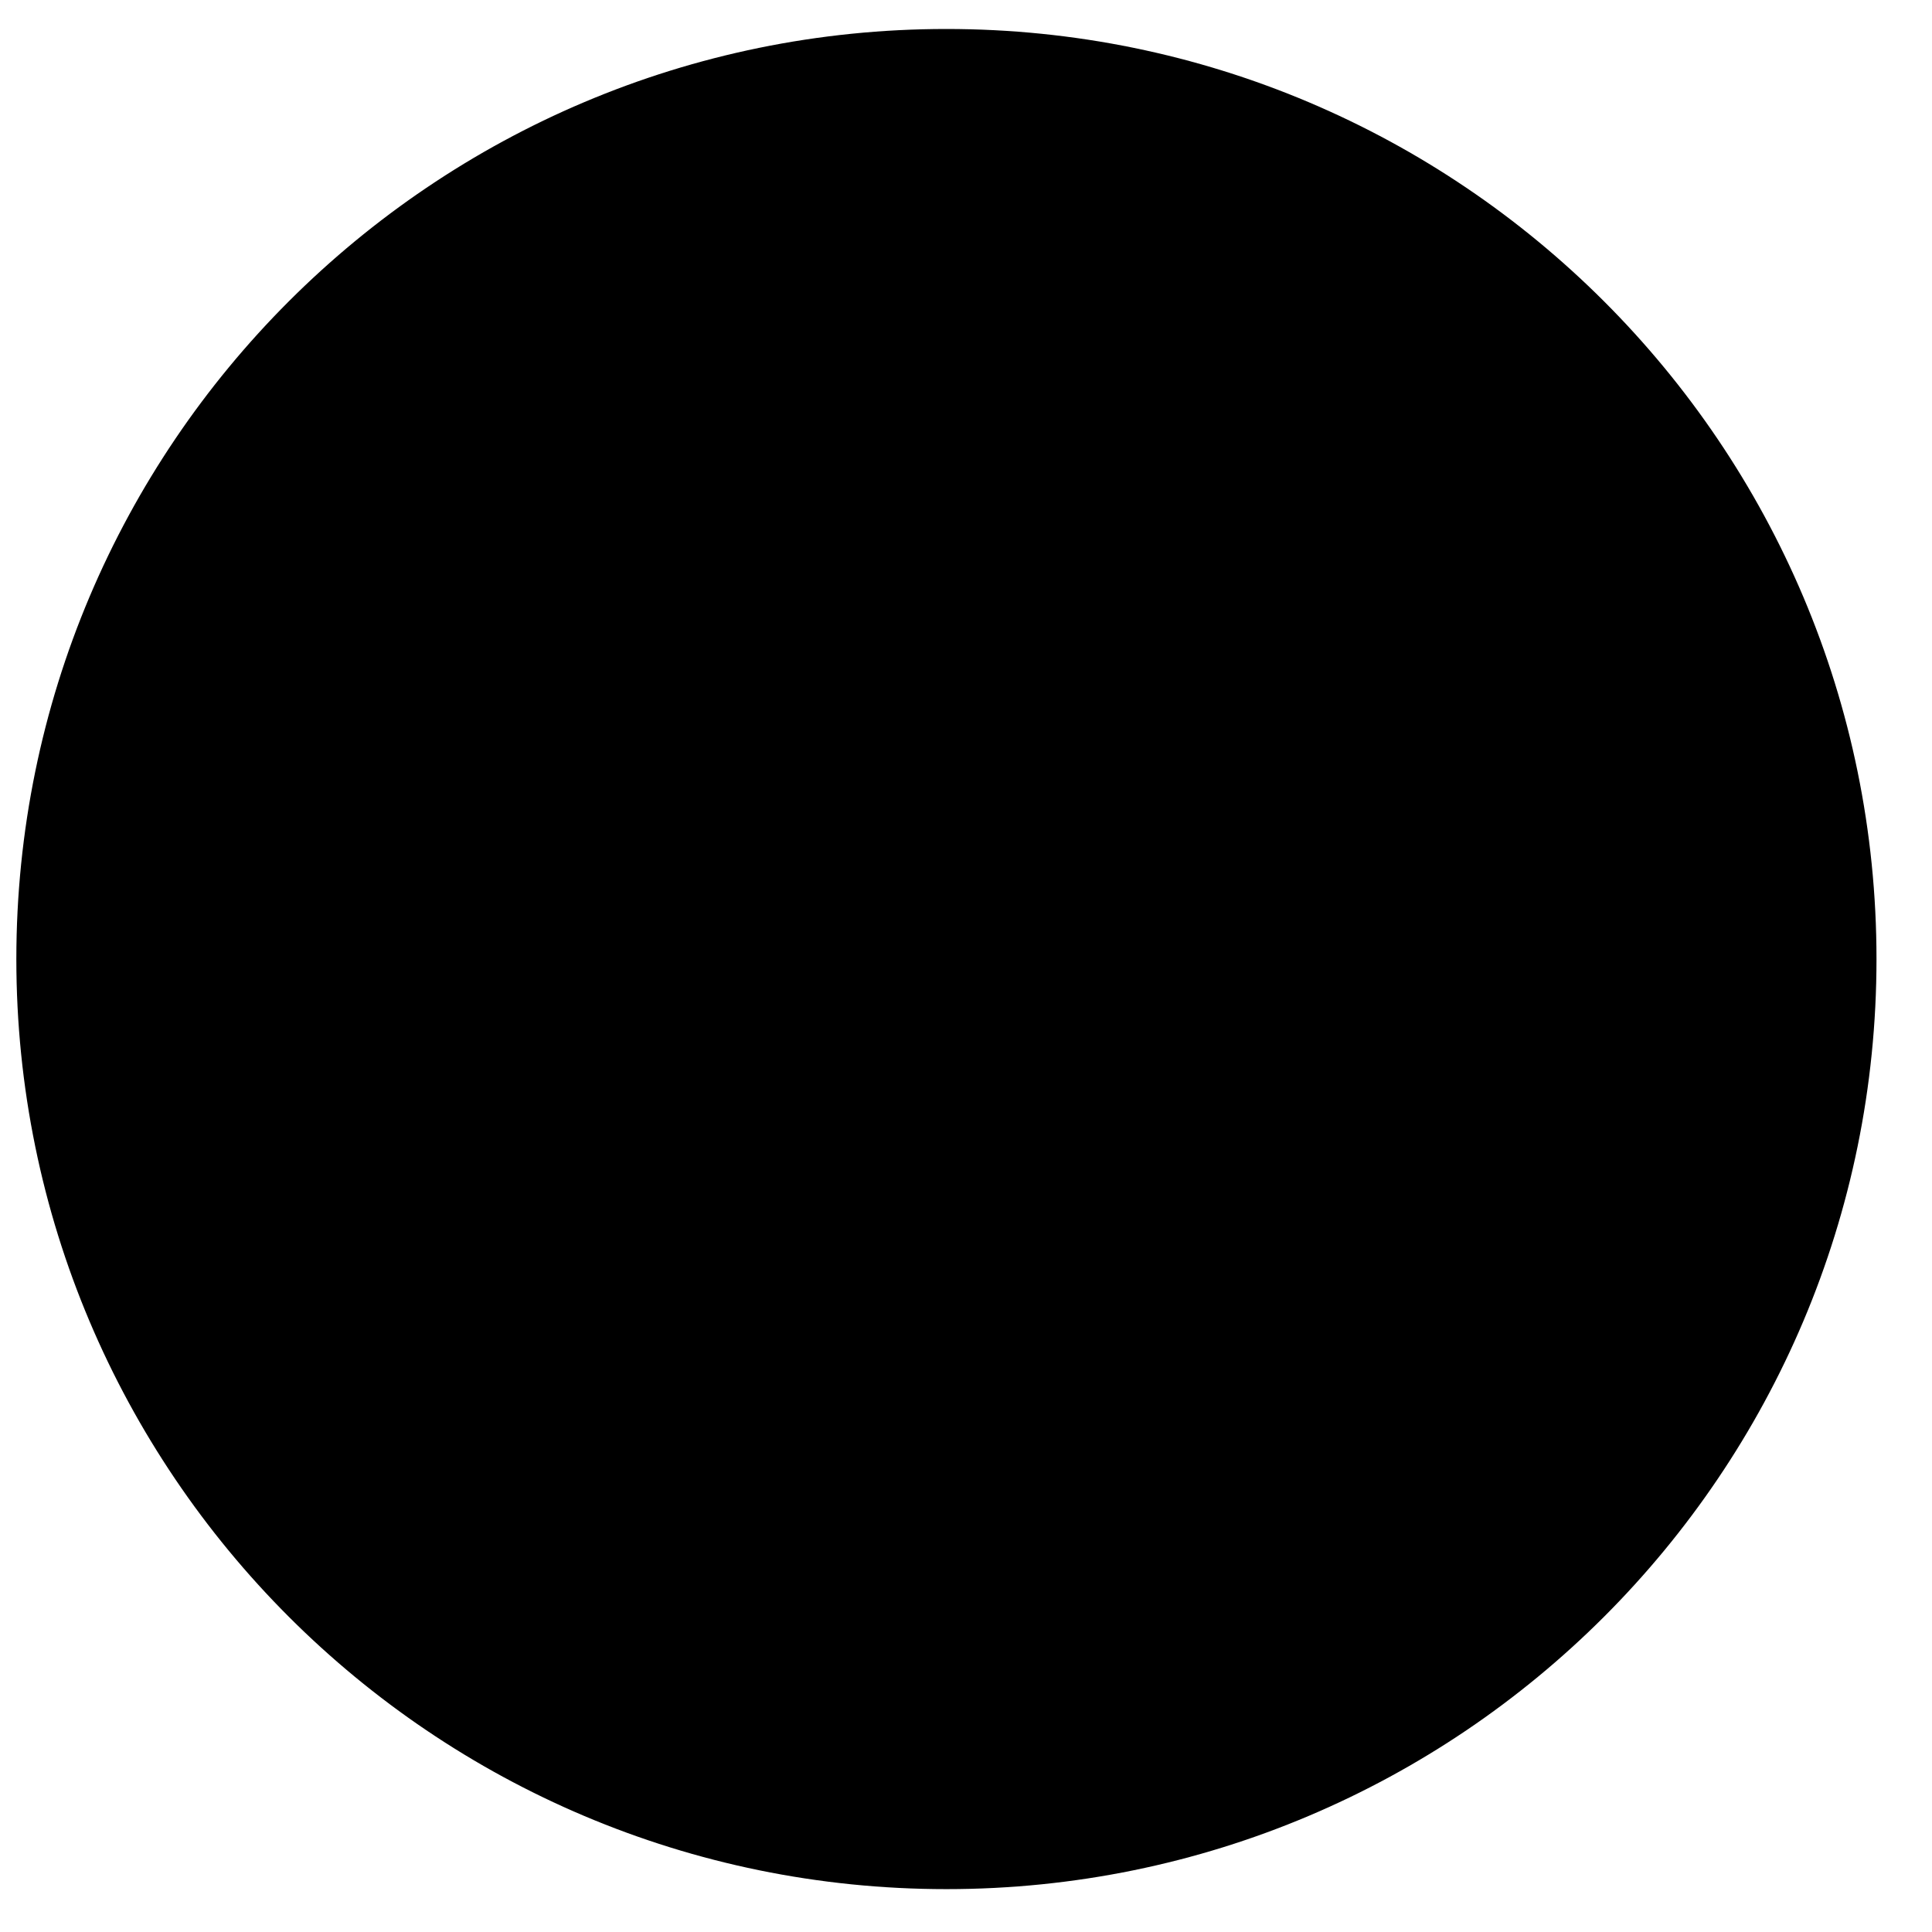
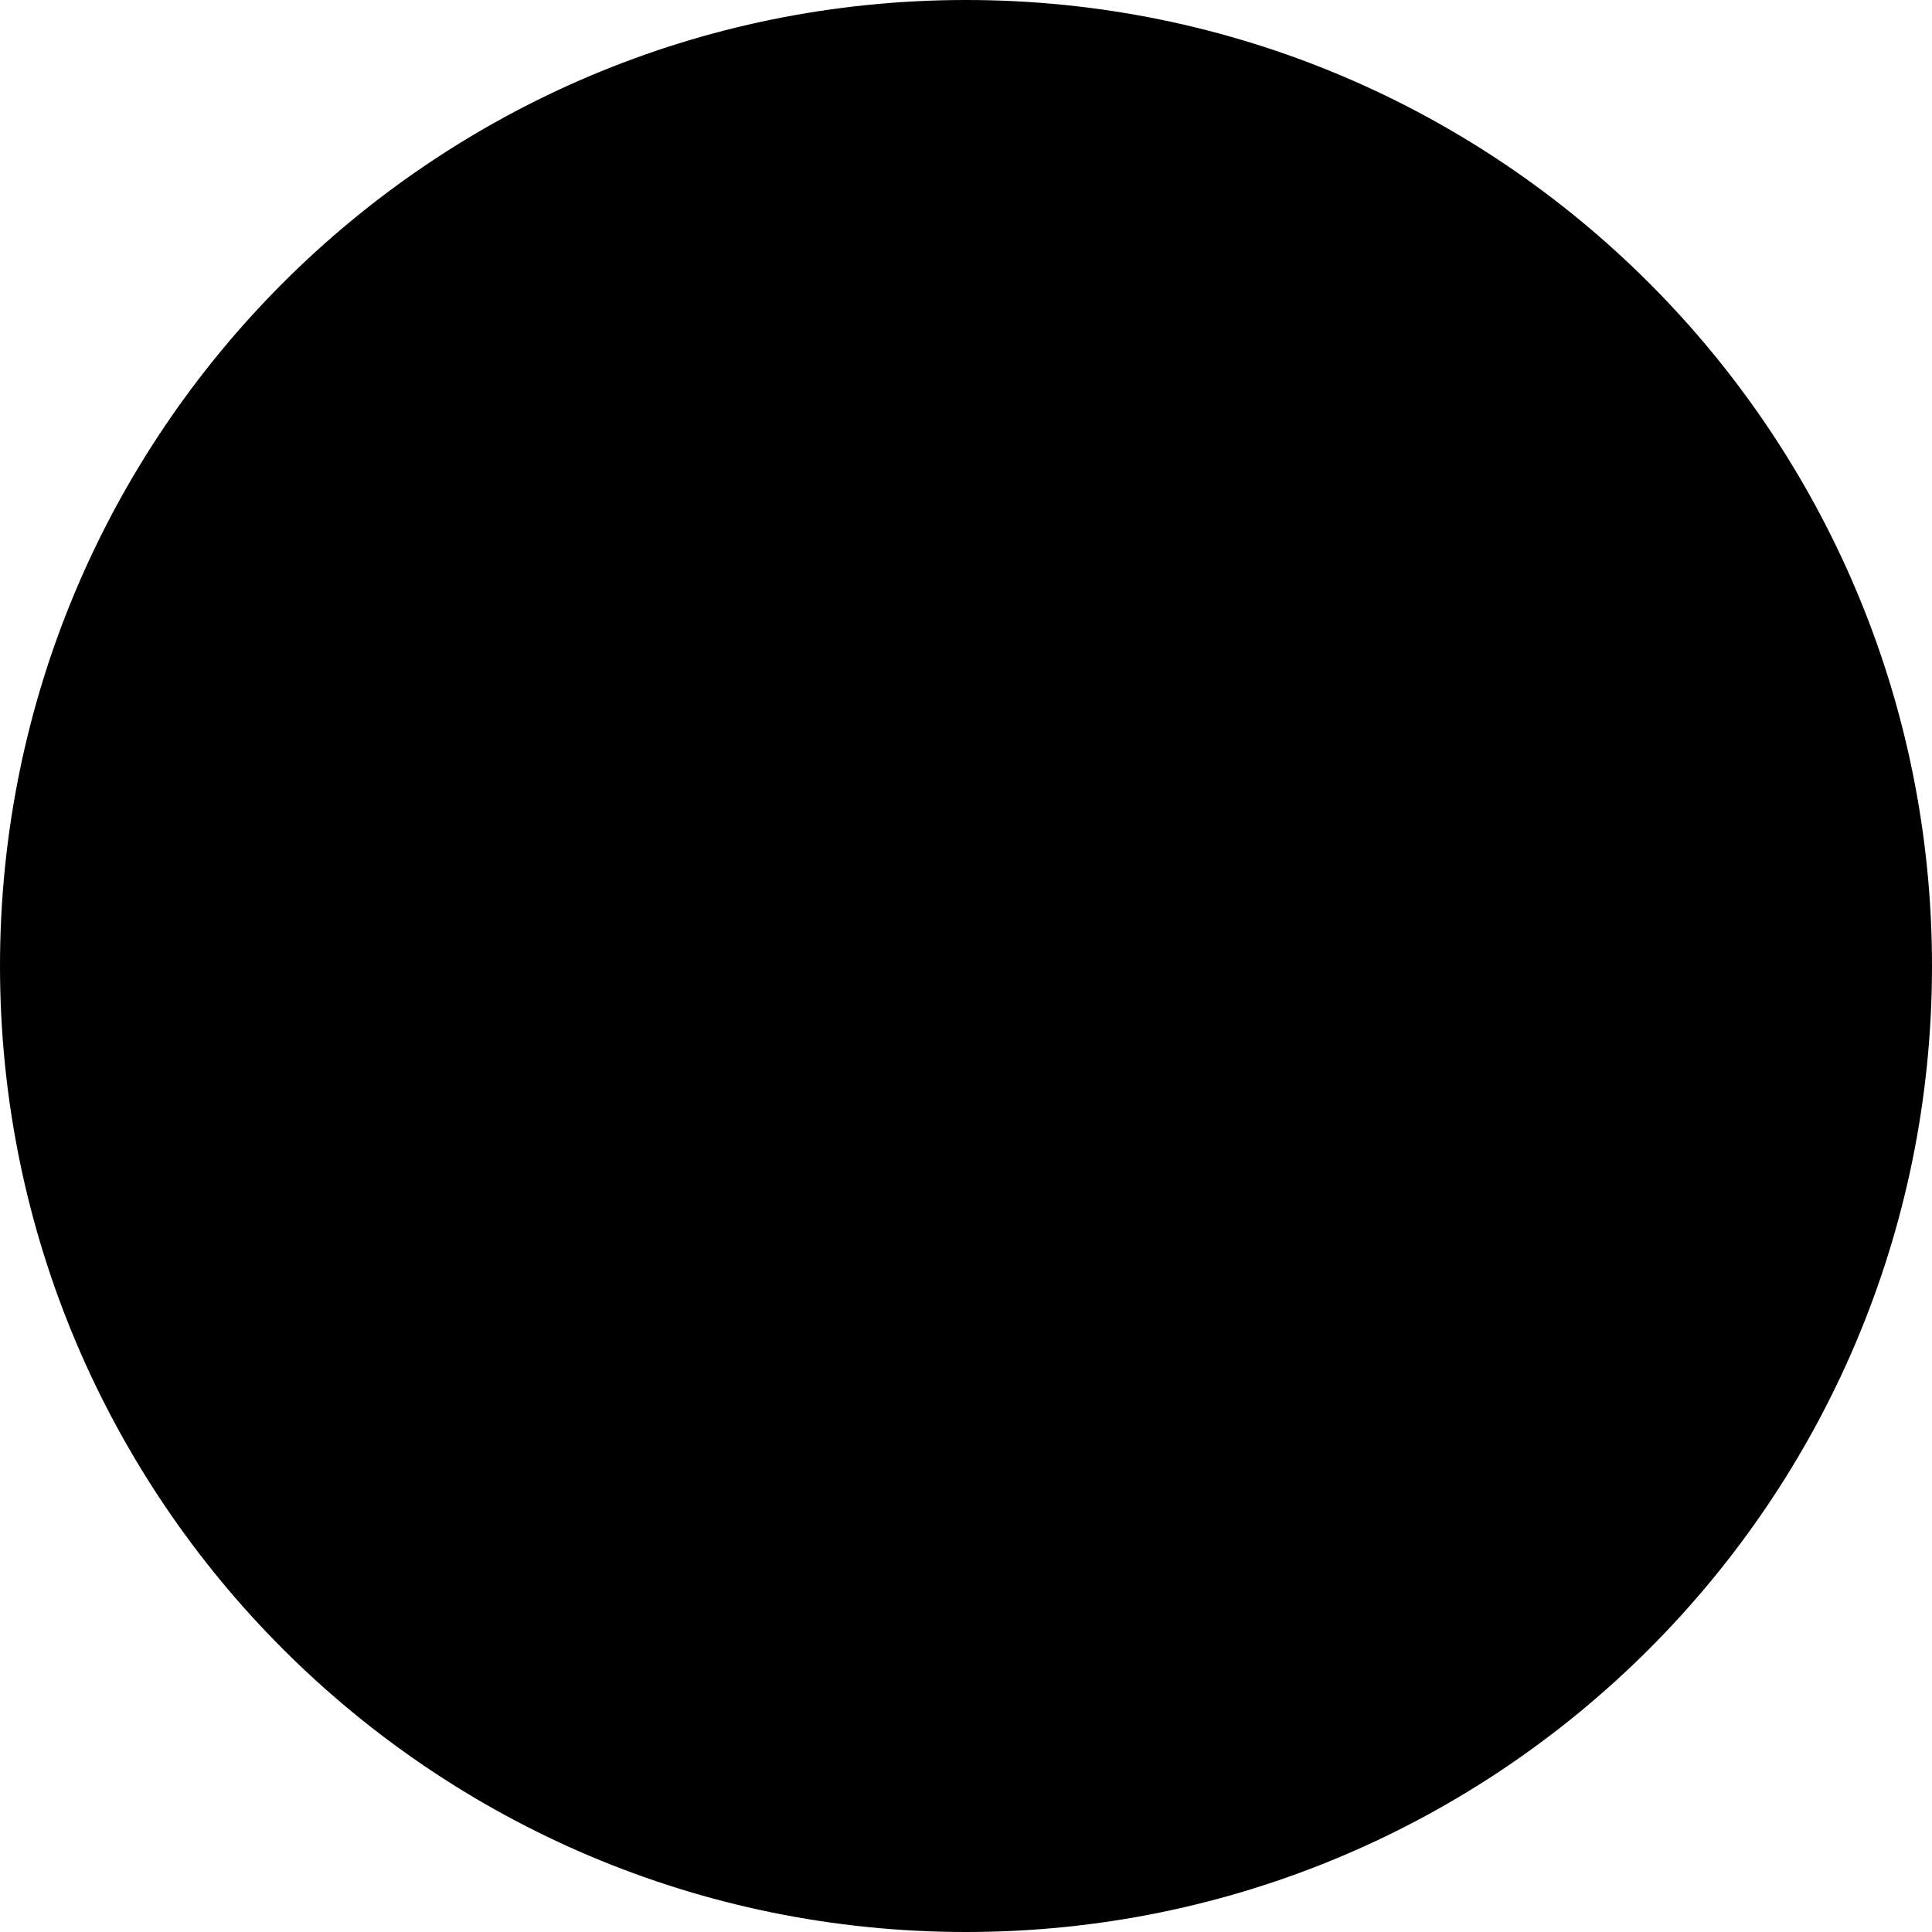
- <svg xmlns="http://www.w3.org/2000/svg" width="37" height="37">
+ <svg xmlns="http://www.w3.org/2000/svg" width="25" height="25">
  <g>
-     <rect fill="none" id="canvas_background" height="39" width="39" y="-1" x="-1" />
+     <rect fill="none" id="canvas_background" height="25" width="25" y="0" x="0" />
    <g display="none" overflow="visible" y="0" x="0" height="100%" width="100%" id="canvasGrid">
-       <rect fill="url(#gridpattern)" stroke-width="0" y="0" x="0" height="100%" width="100%" />
-     </g>
+   </g>
  </g>
  <g>
-     <ellipse ry="17.062" rx="17.062" id="svg_11" cy="18.367" cx="18.125" stroke-width="1.5" stroke="#000000" fill="#000000" />
+     <ellipse ry="12" rx="12" id="svg_11" cy="12.5" cx="12.5" stroke-width="1" stroke="#000000" fill="#000000" />
  </g>
</svg>
